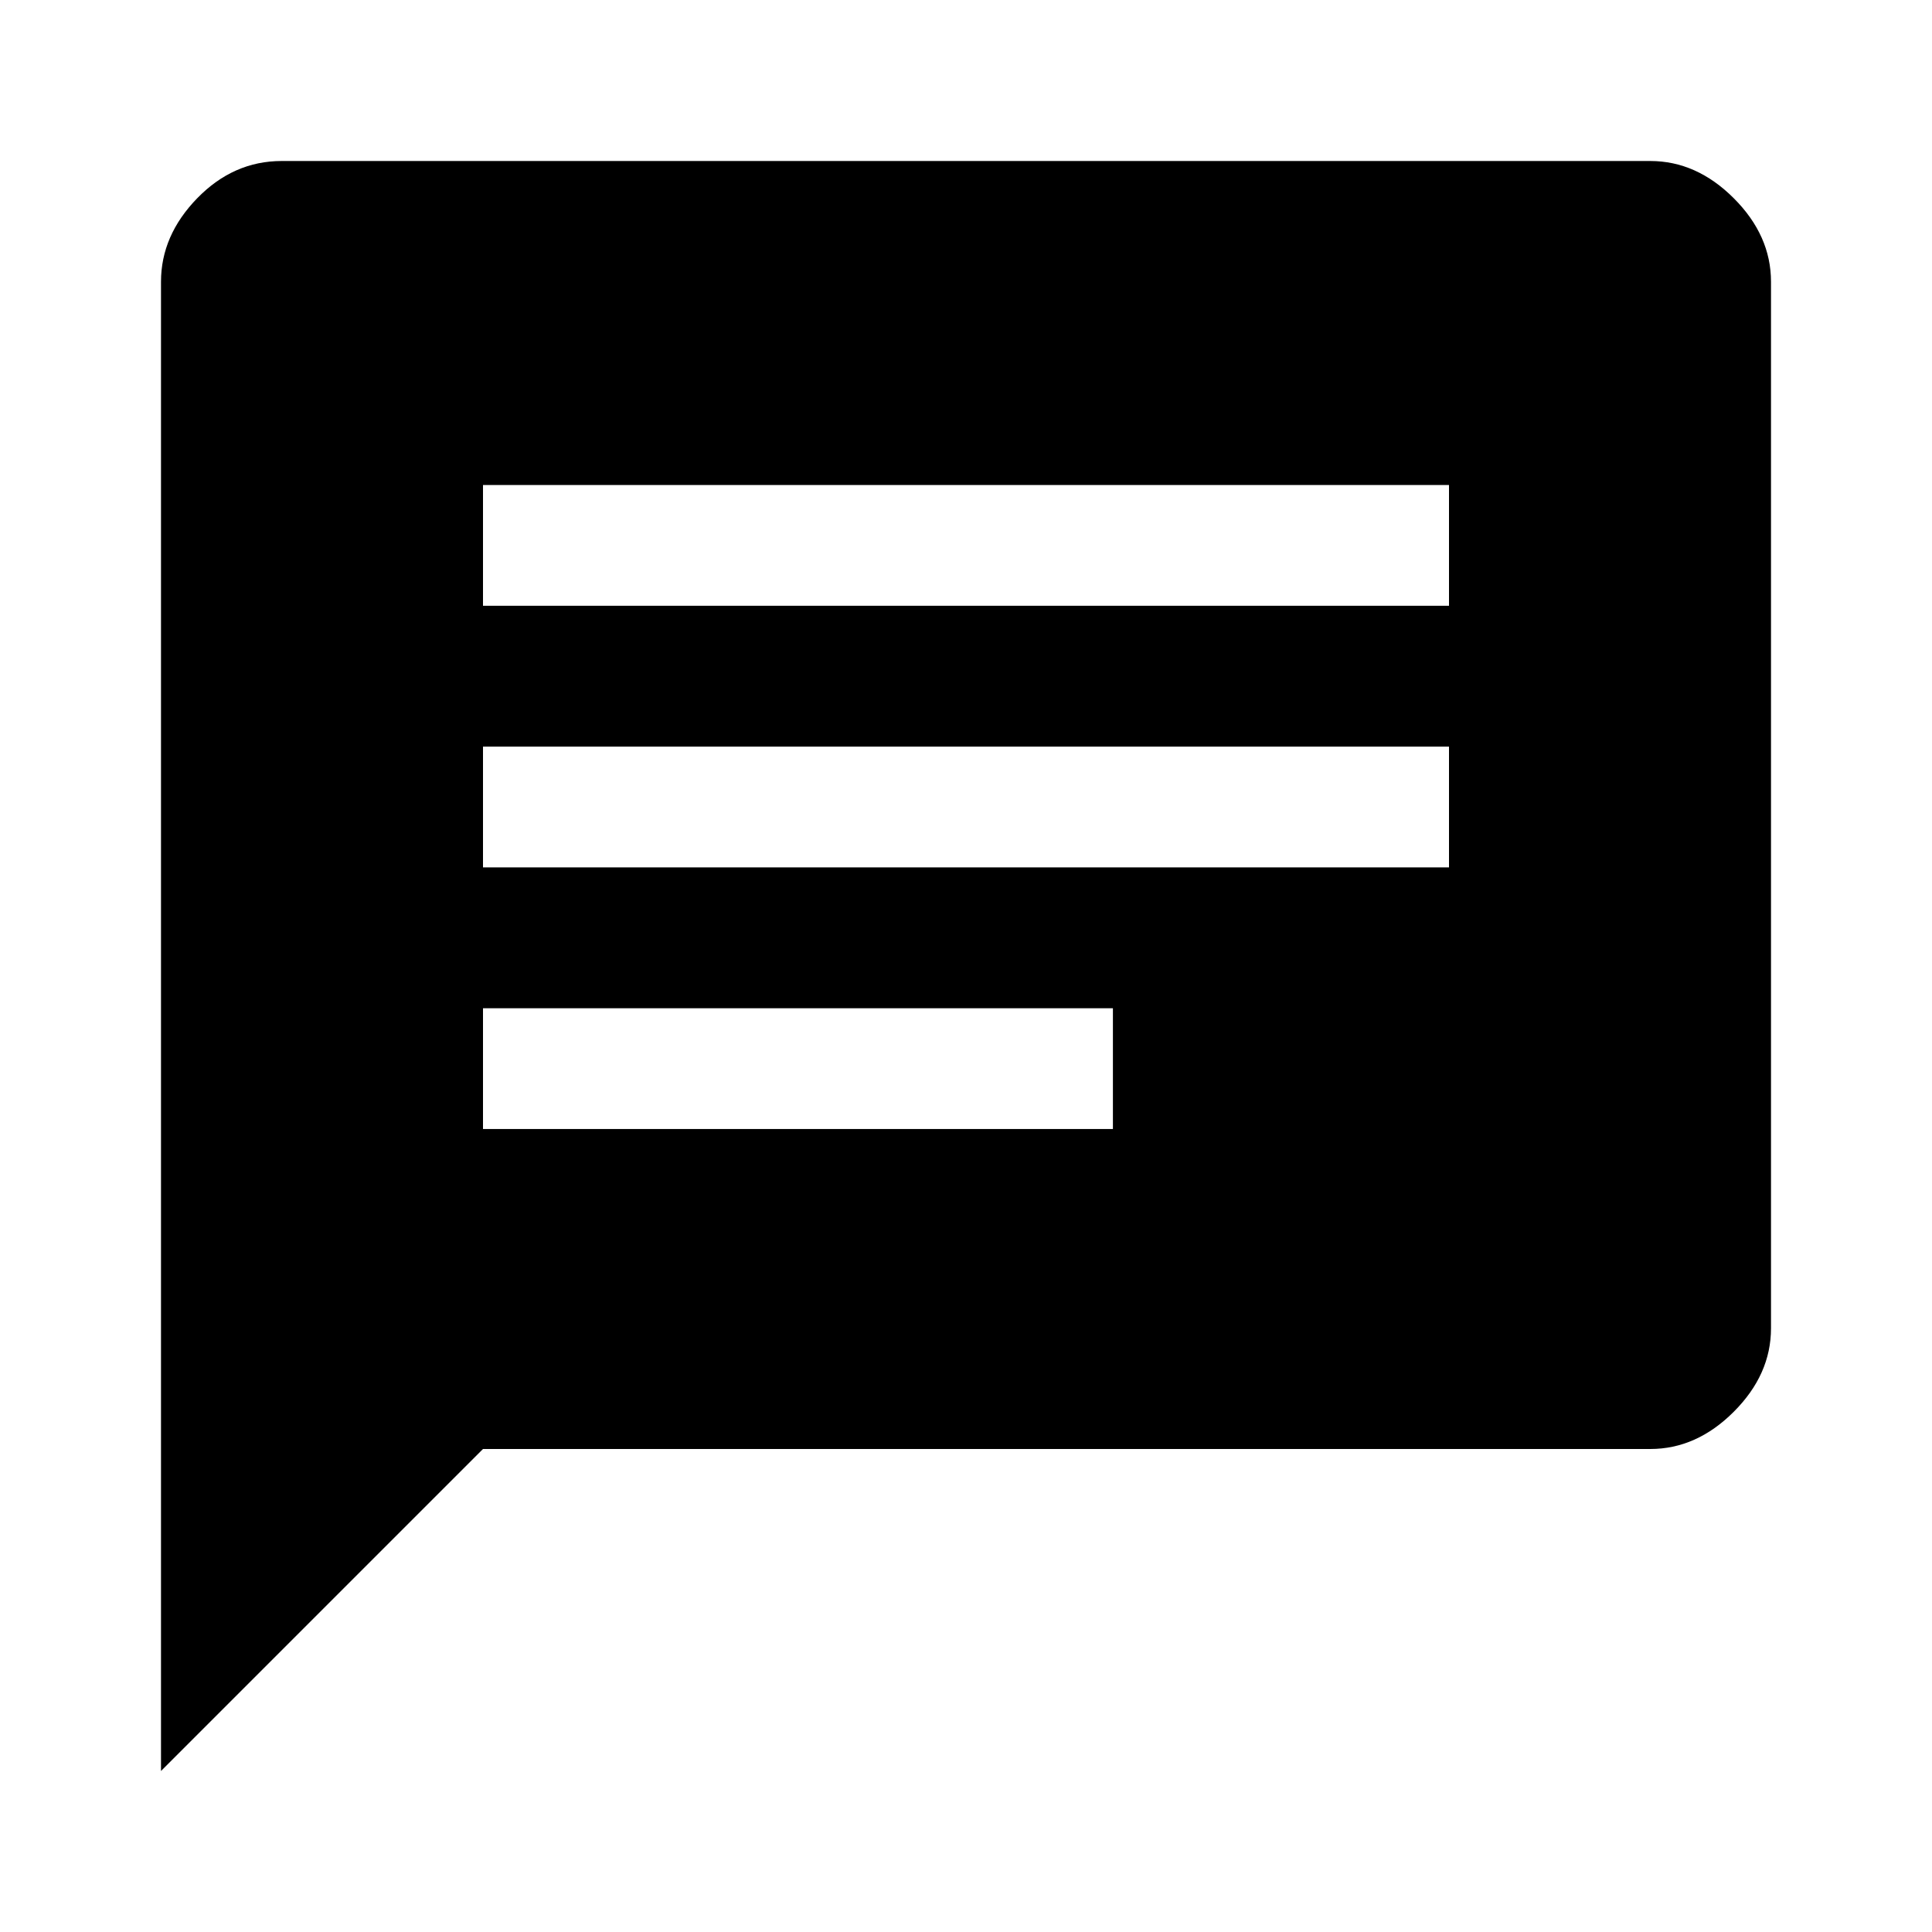
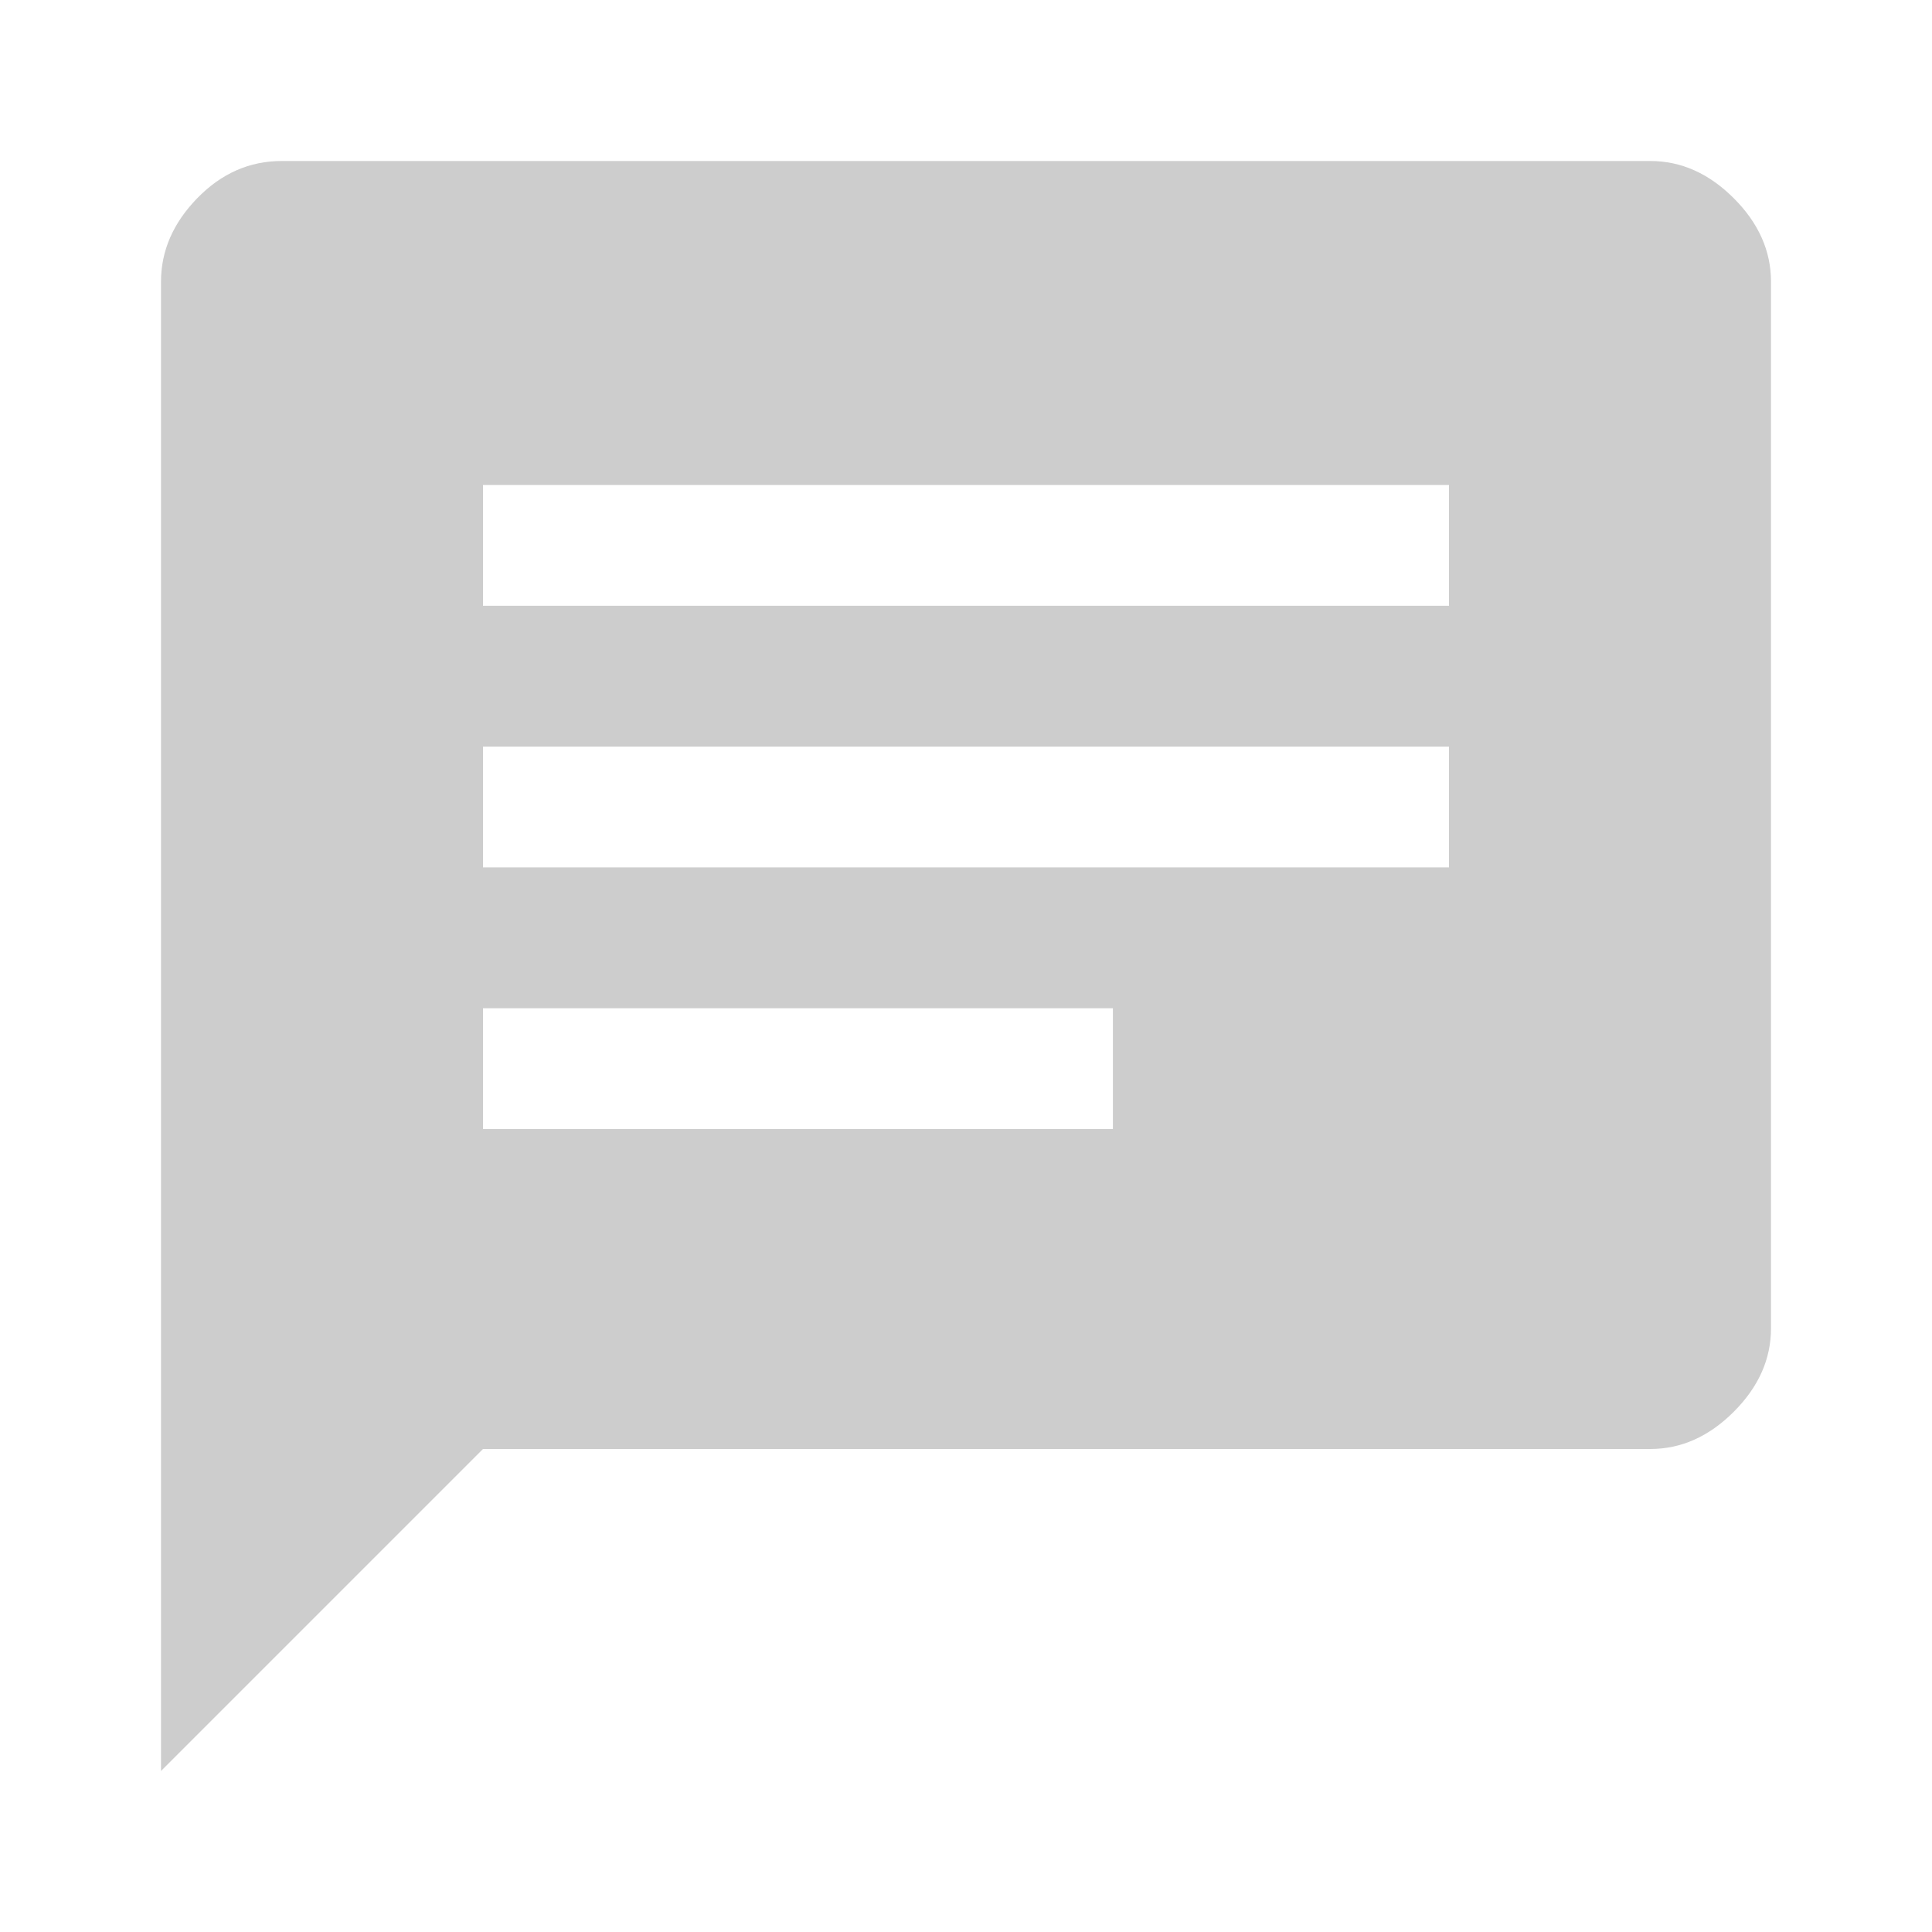
- <svg xmlns="http://www.w3.org/2000/svg" height="48" width="48">
-   <path d="M12 28.05h15.65v-3H12Zm0-6.5h24v-3H12Zm0-6.5h24v-3H12ZM4 44V7q0-1.15.9-2.075Q5.8 4 7 4h34q1.15 0 2.075.925Q44 5.85 44 7v26q0 1.15-.925 2.075Q42.15 36 41 36H12Z" />
+ <svg xmlns="http://www.w3.org/2000/svg" width="48" height="48" viewBox="0 0 48 48" fill="none">
+   <path d="M12 28.05H27.65V25.05H12V28.05ZM12 21.55H36V18.55H12V21.55ZM12 15.05H36V12.05H12V15.05ZM4 44V7C4 6.233 4.3 5.542 4.9 4.925C5.5 4.308 6.2 4 7 4H41C41.767 4 42.458 4.308 43.075 4.925C43.692 5.542 44 6.233 44 7V33C44 33.767 43.692 34.458 43.075 35.075C42.458 35.692 41.767 36 41 36H12L4 44Z" fill="#CDCDCD" />
</svg>
